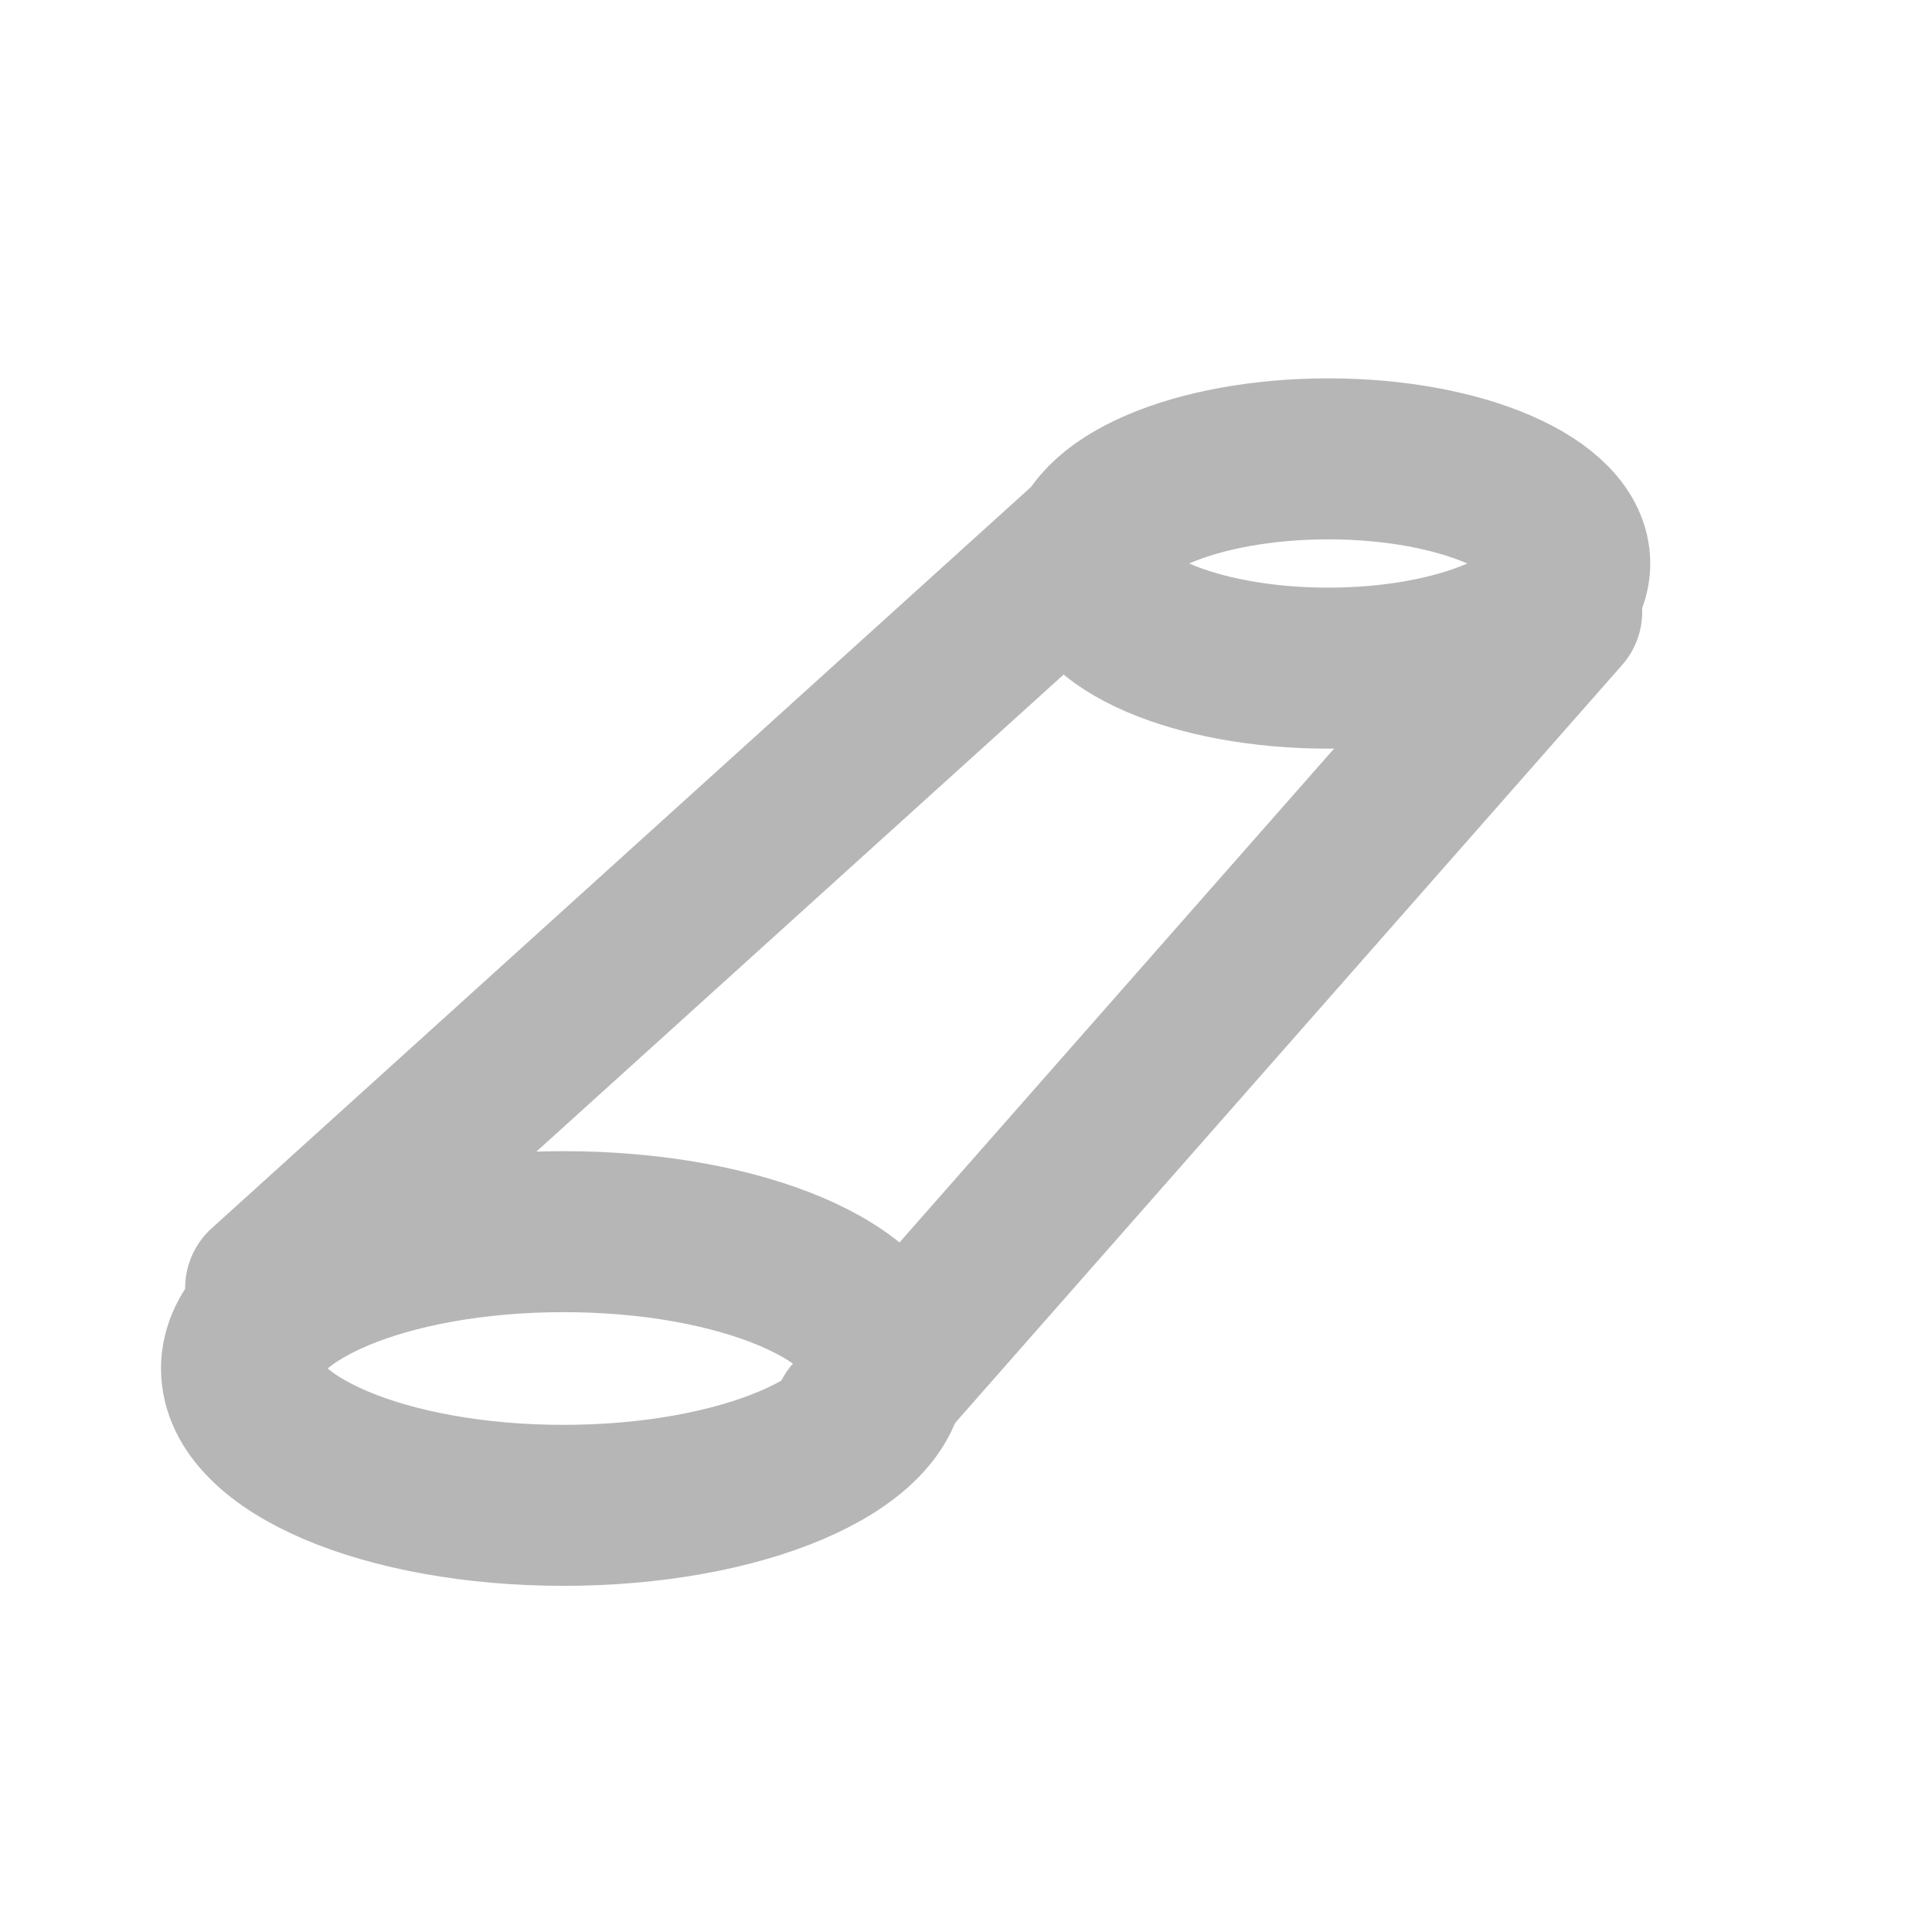
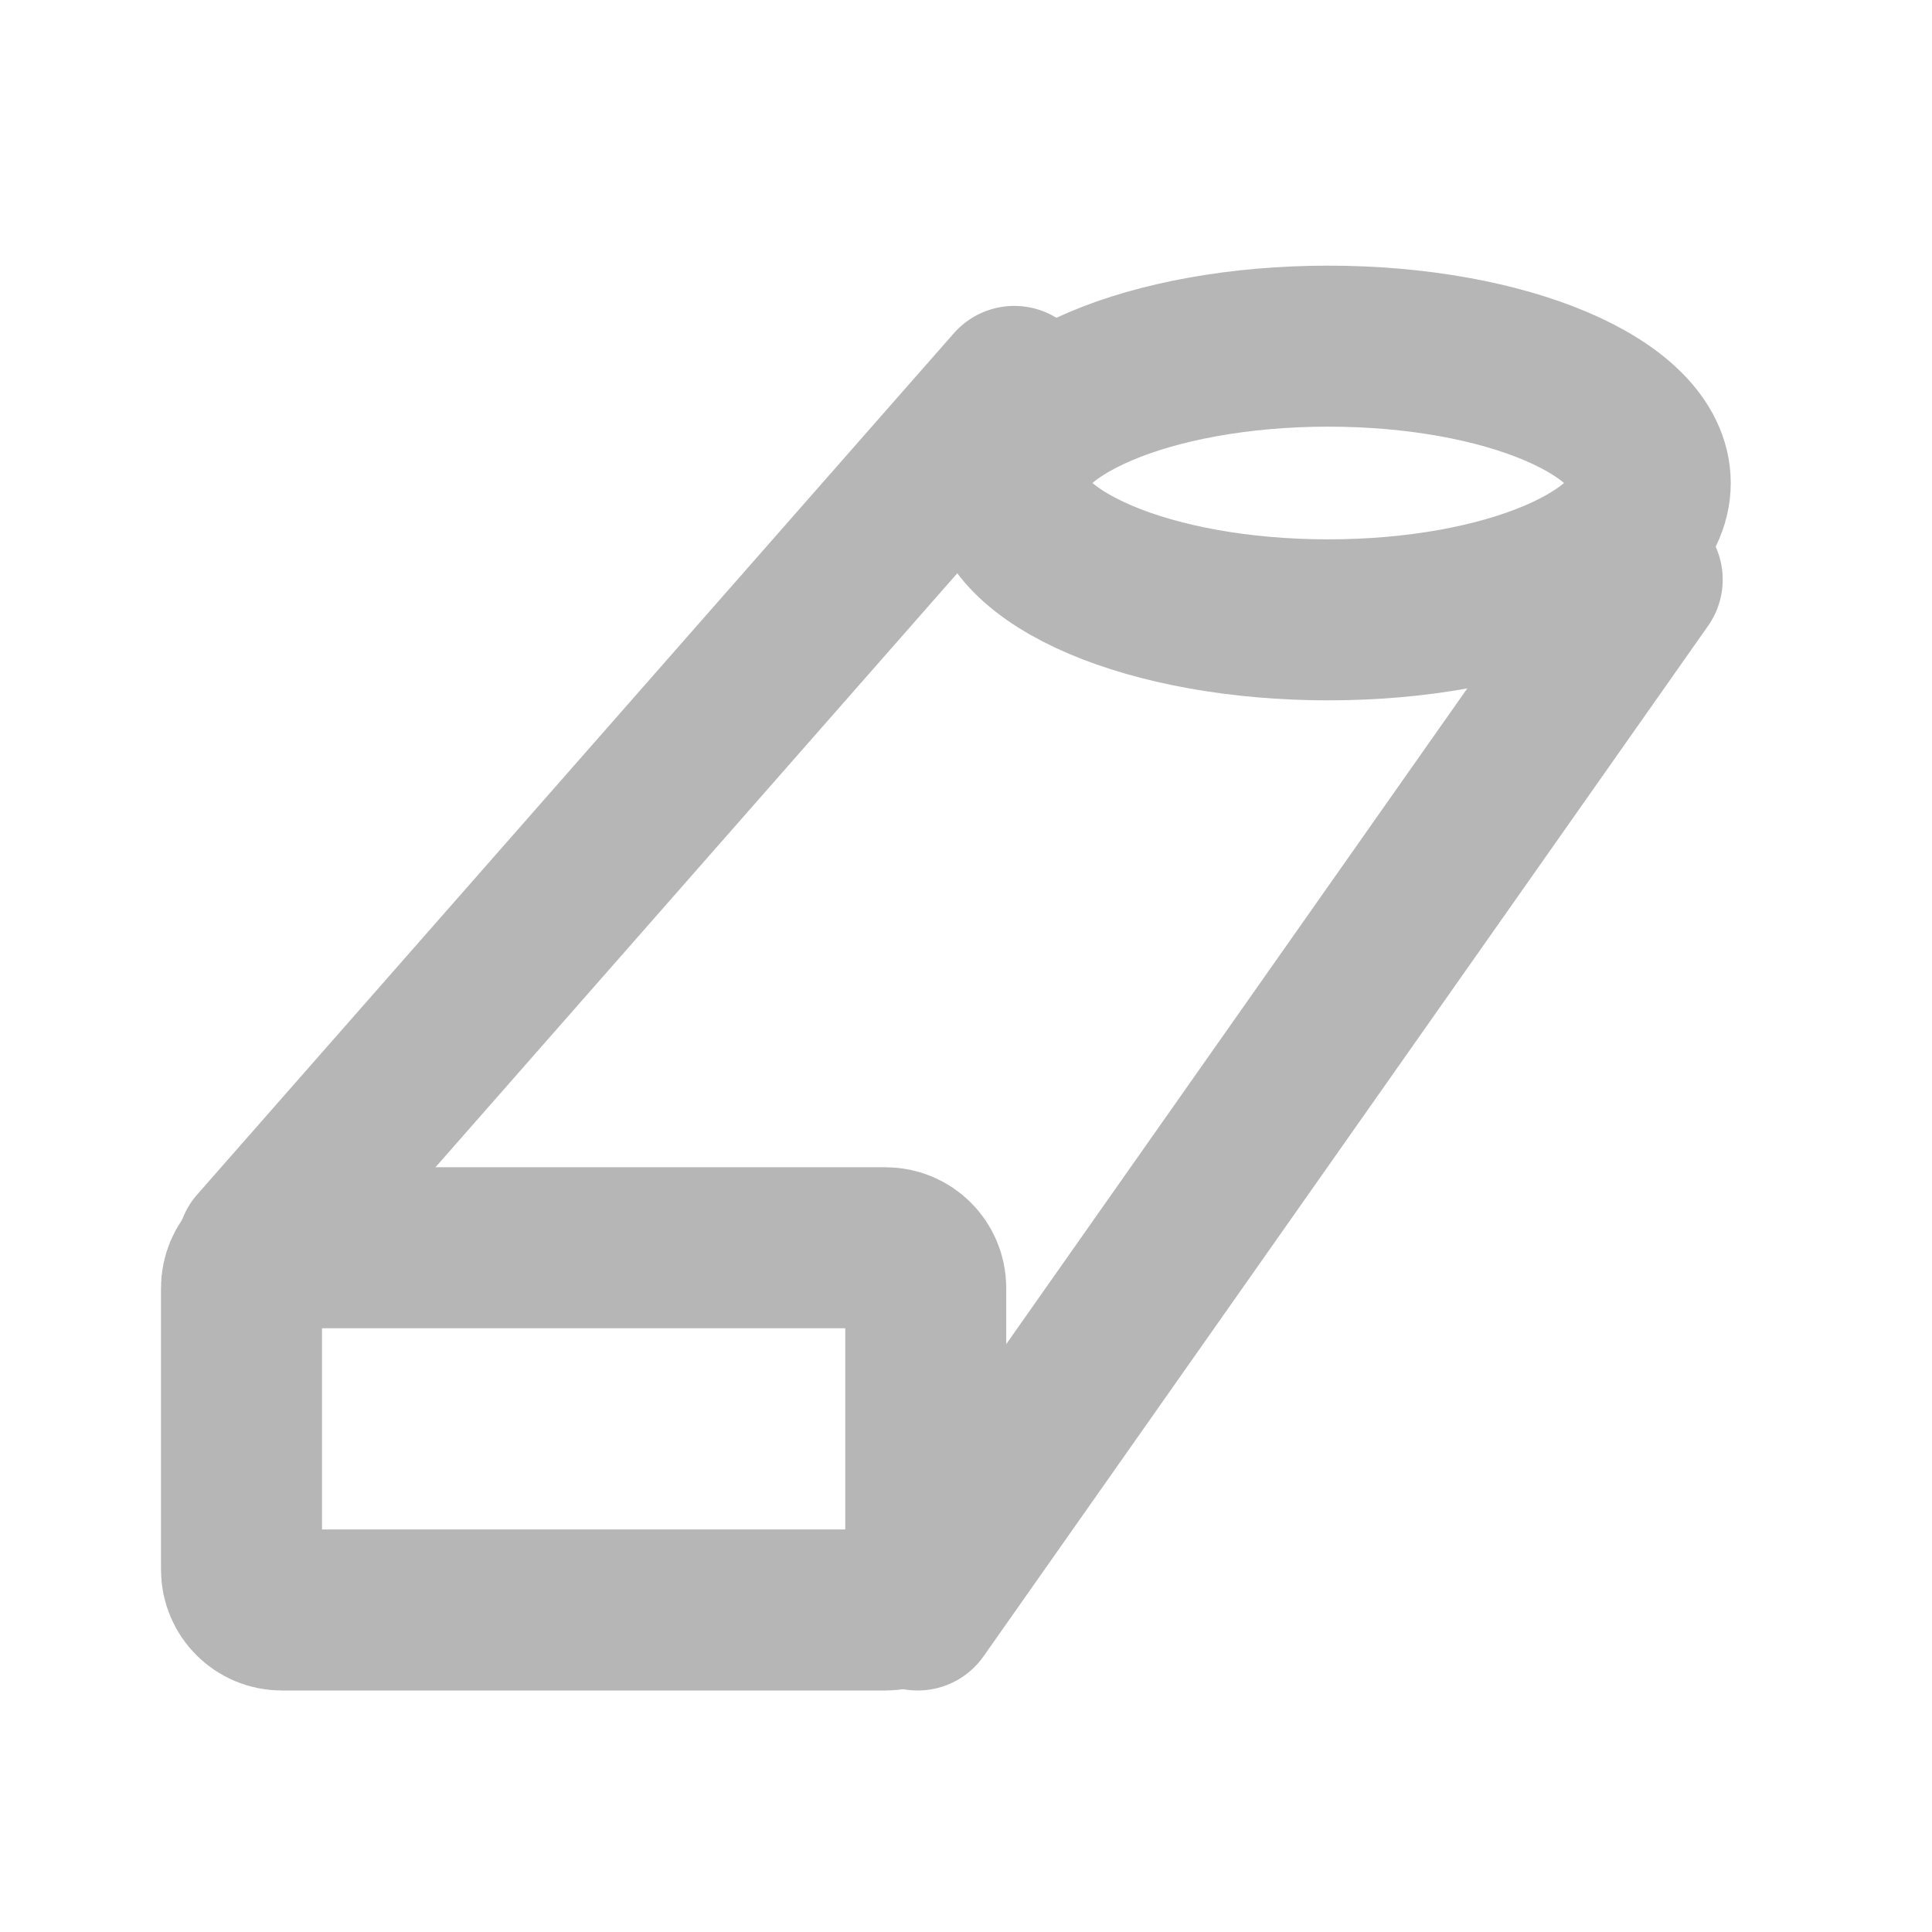
<svg xmlns="http://www.w3.org/2000/svg" width="24" height="24" viewBox="0 0 24 24" fill="none" stroke="#b6b6b6" stroke-width="2" stroke-linecap="round" stroke-linejoin="round">
-   <ellipse cx="7" cy="17" rx="4" ry="1.7" />
-   <ellipse cx="16.5" cy="7" rx="3" ry="1.3" />
-   <path d="M3.3 16 13.8 6.5M10.6 17.6 19.4 7.6" />
+   <rect x="3" y="15.5" width="8.5" height="4.5" rx="0.5" />
+   <ellipse cx="16.5" cy="6" rx="4" ry="1.7" />
+   <path d="M3.2 15.5 12.6 4.8M11.4 20 20.4 7.2" />
</svg>
